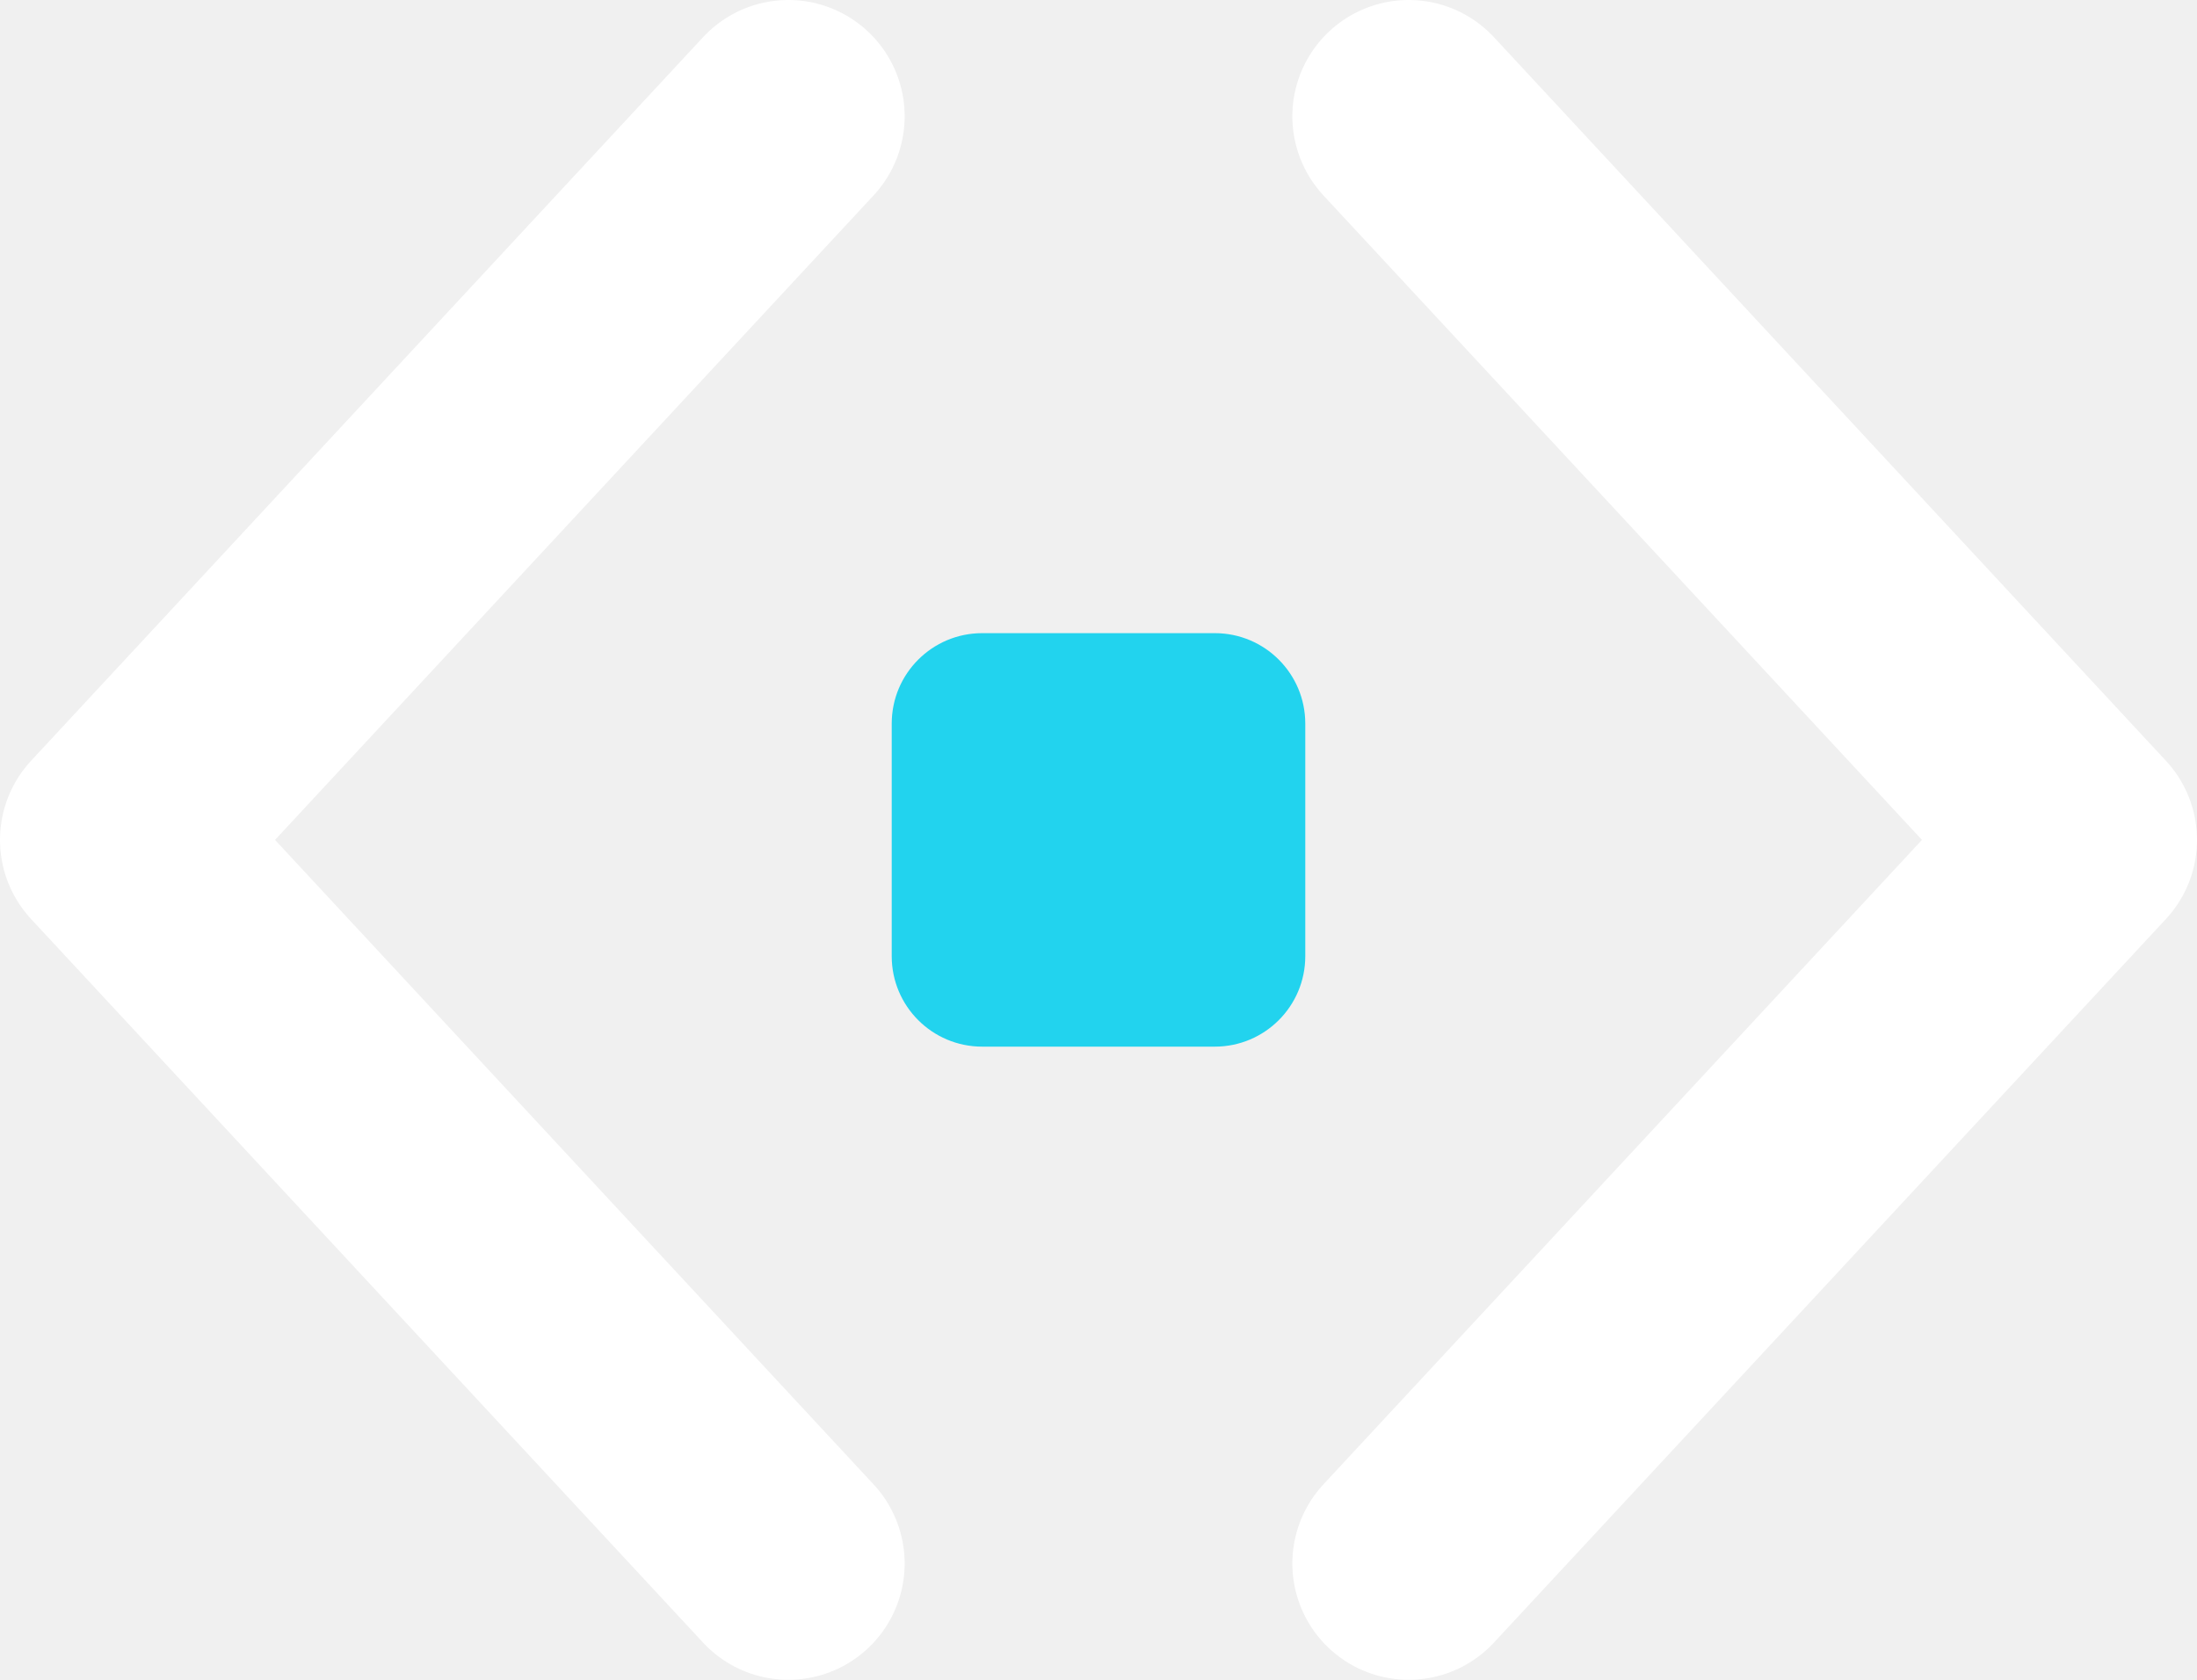
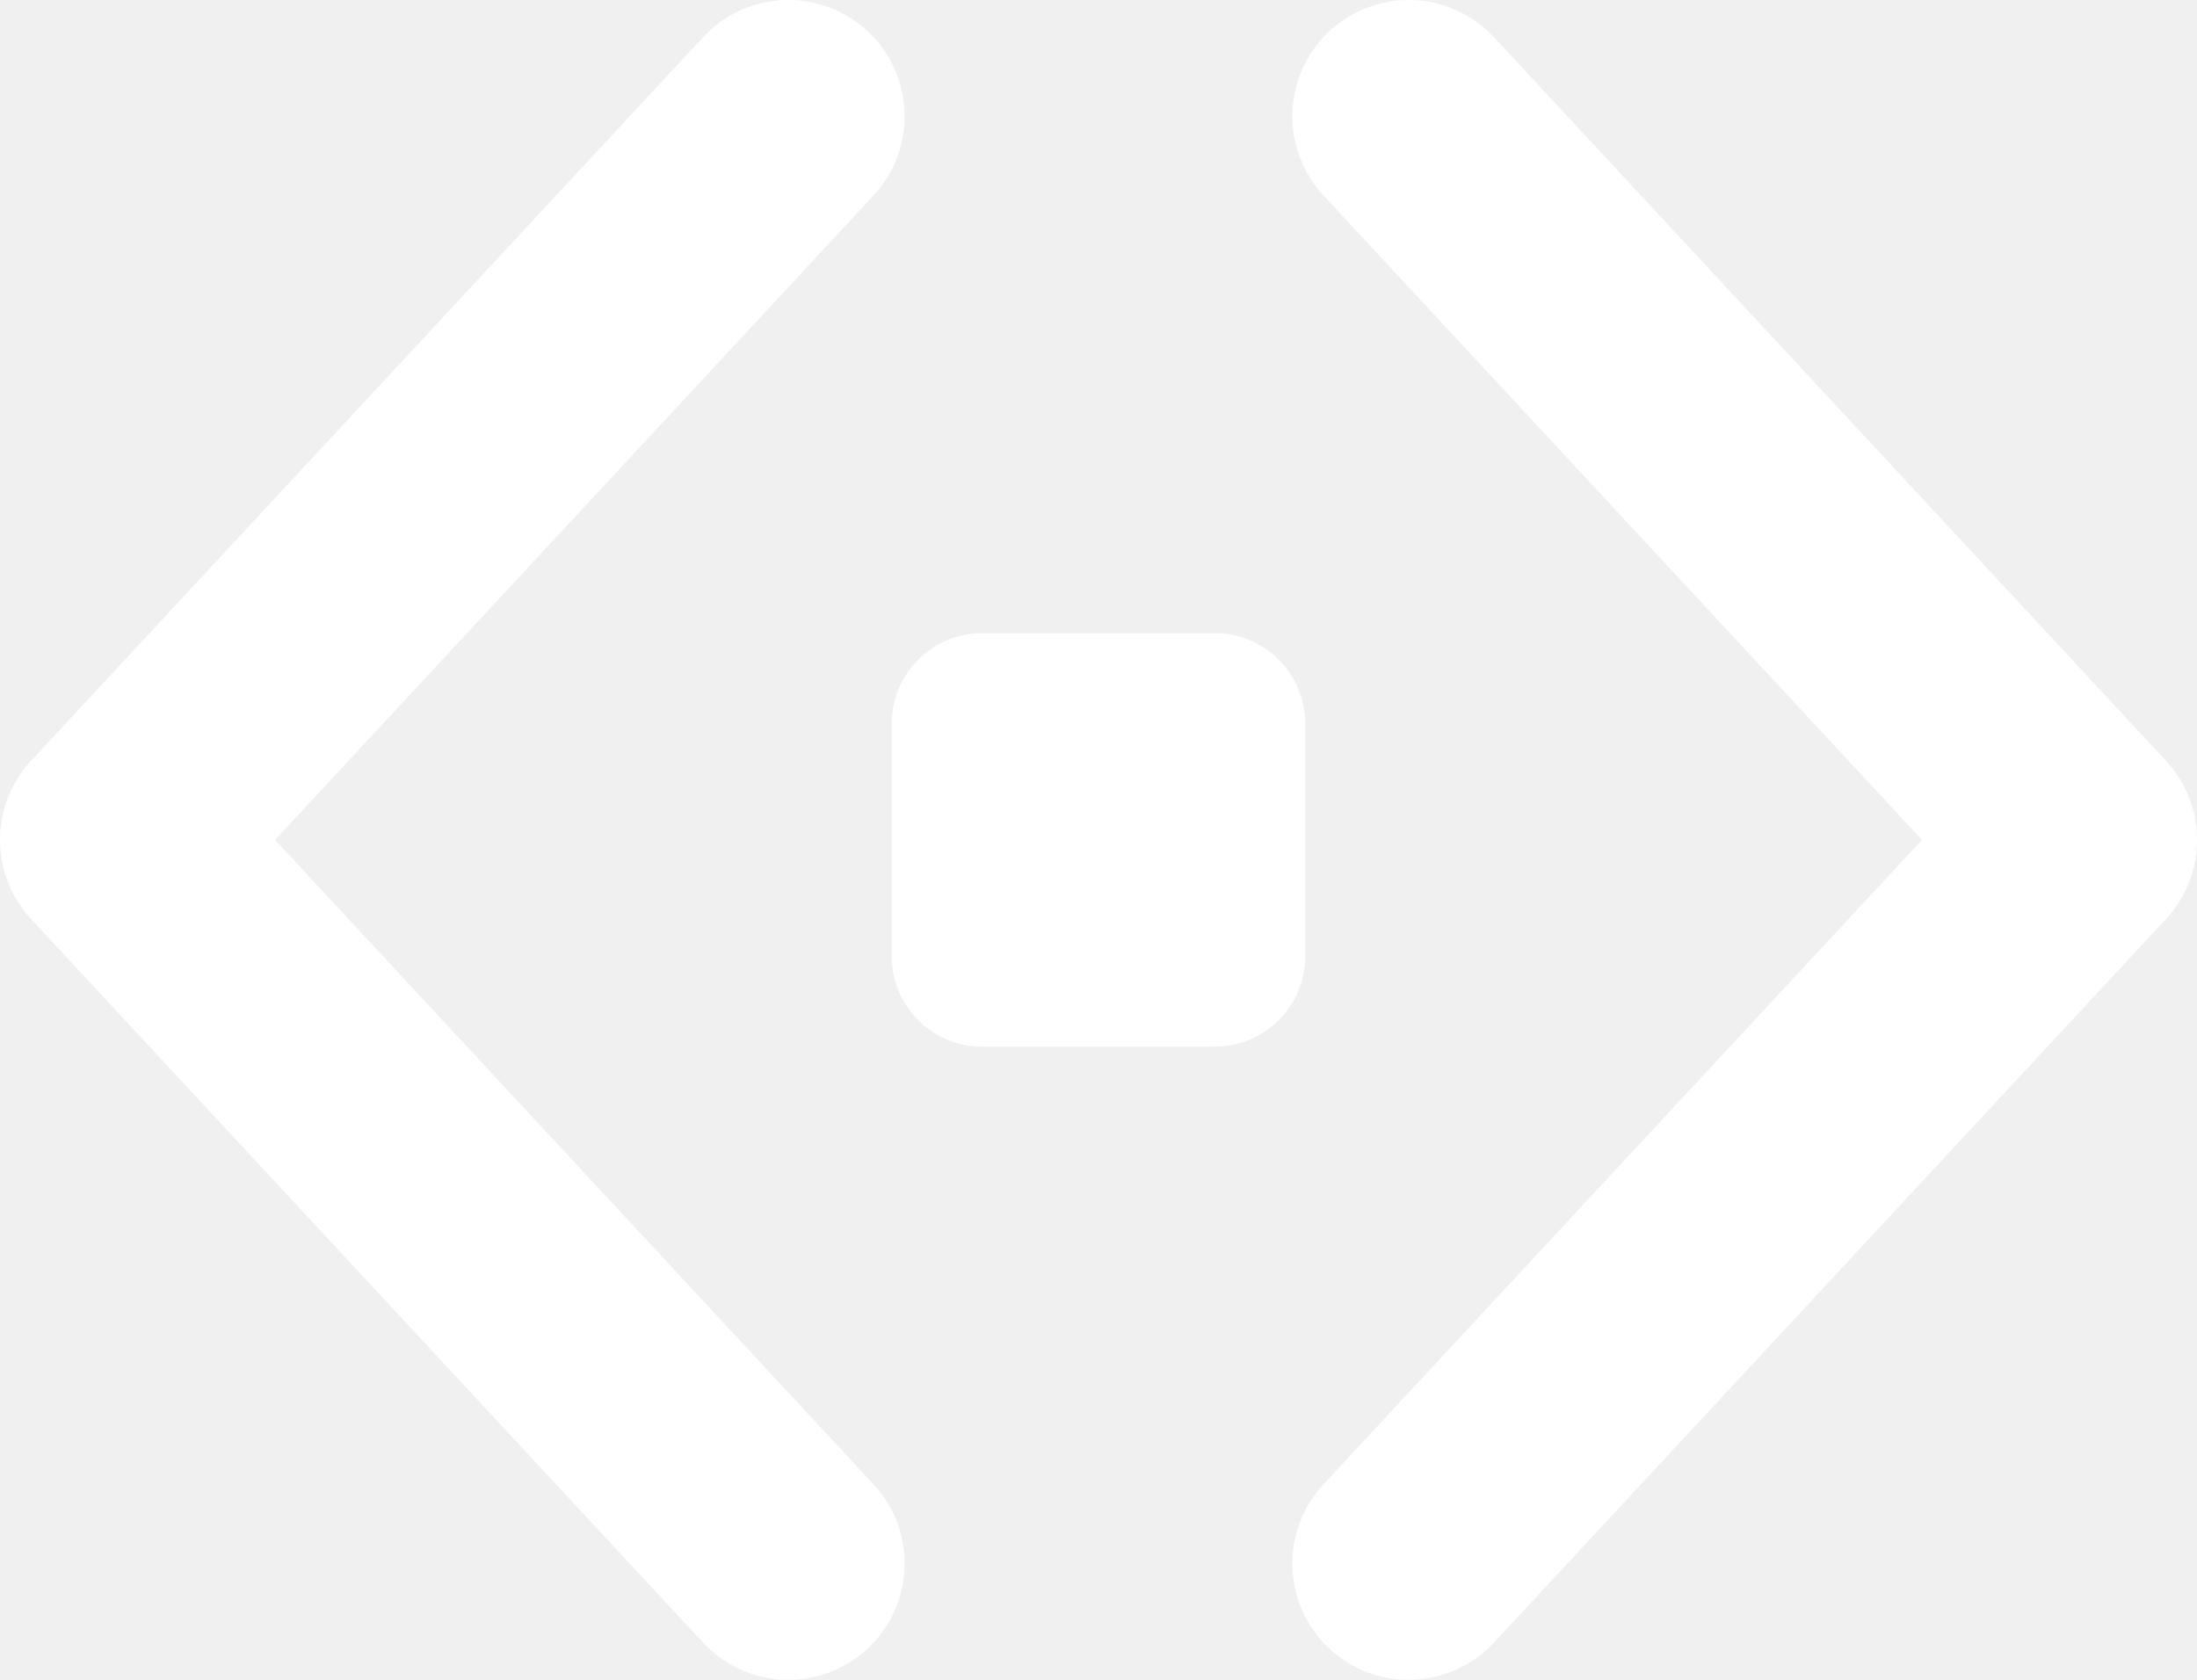
<svg xmlns="http://www.w3.org/2000/svg" viewBox="17.5 27.5 85 65">
  <polyline points="48,32 22,60 48,88" fill="none" stroke="#ffffff" stroke-width="9" stroke-linecap="round" stroke-linejoin="round" />
  <polyline points="72,32 98,60 72,88" fill="none" stroke="#ffffff" stroke-width="9" stroke-linecap="round" stroke-linejoin="round" />
-   <rect x="52" y="52" width="16" height="16" rx="3.5" fill="#22D3EE" />
+   <rect x="52" y="52" width="16" height="16" rx="3.5" fill="#ffffff" />
</svg>
